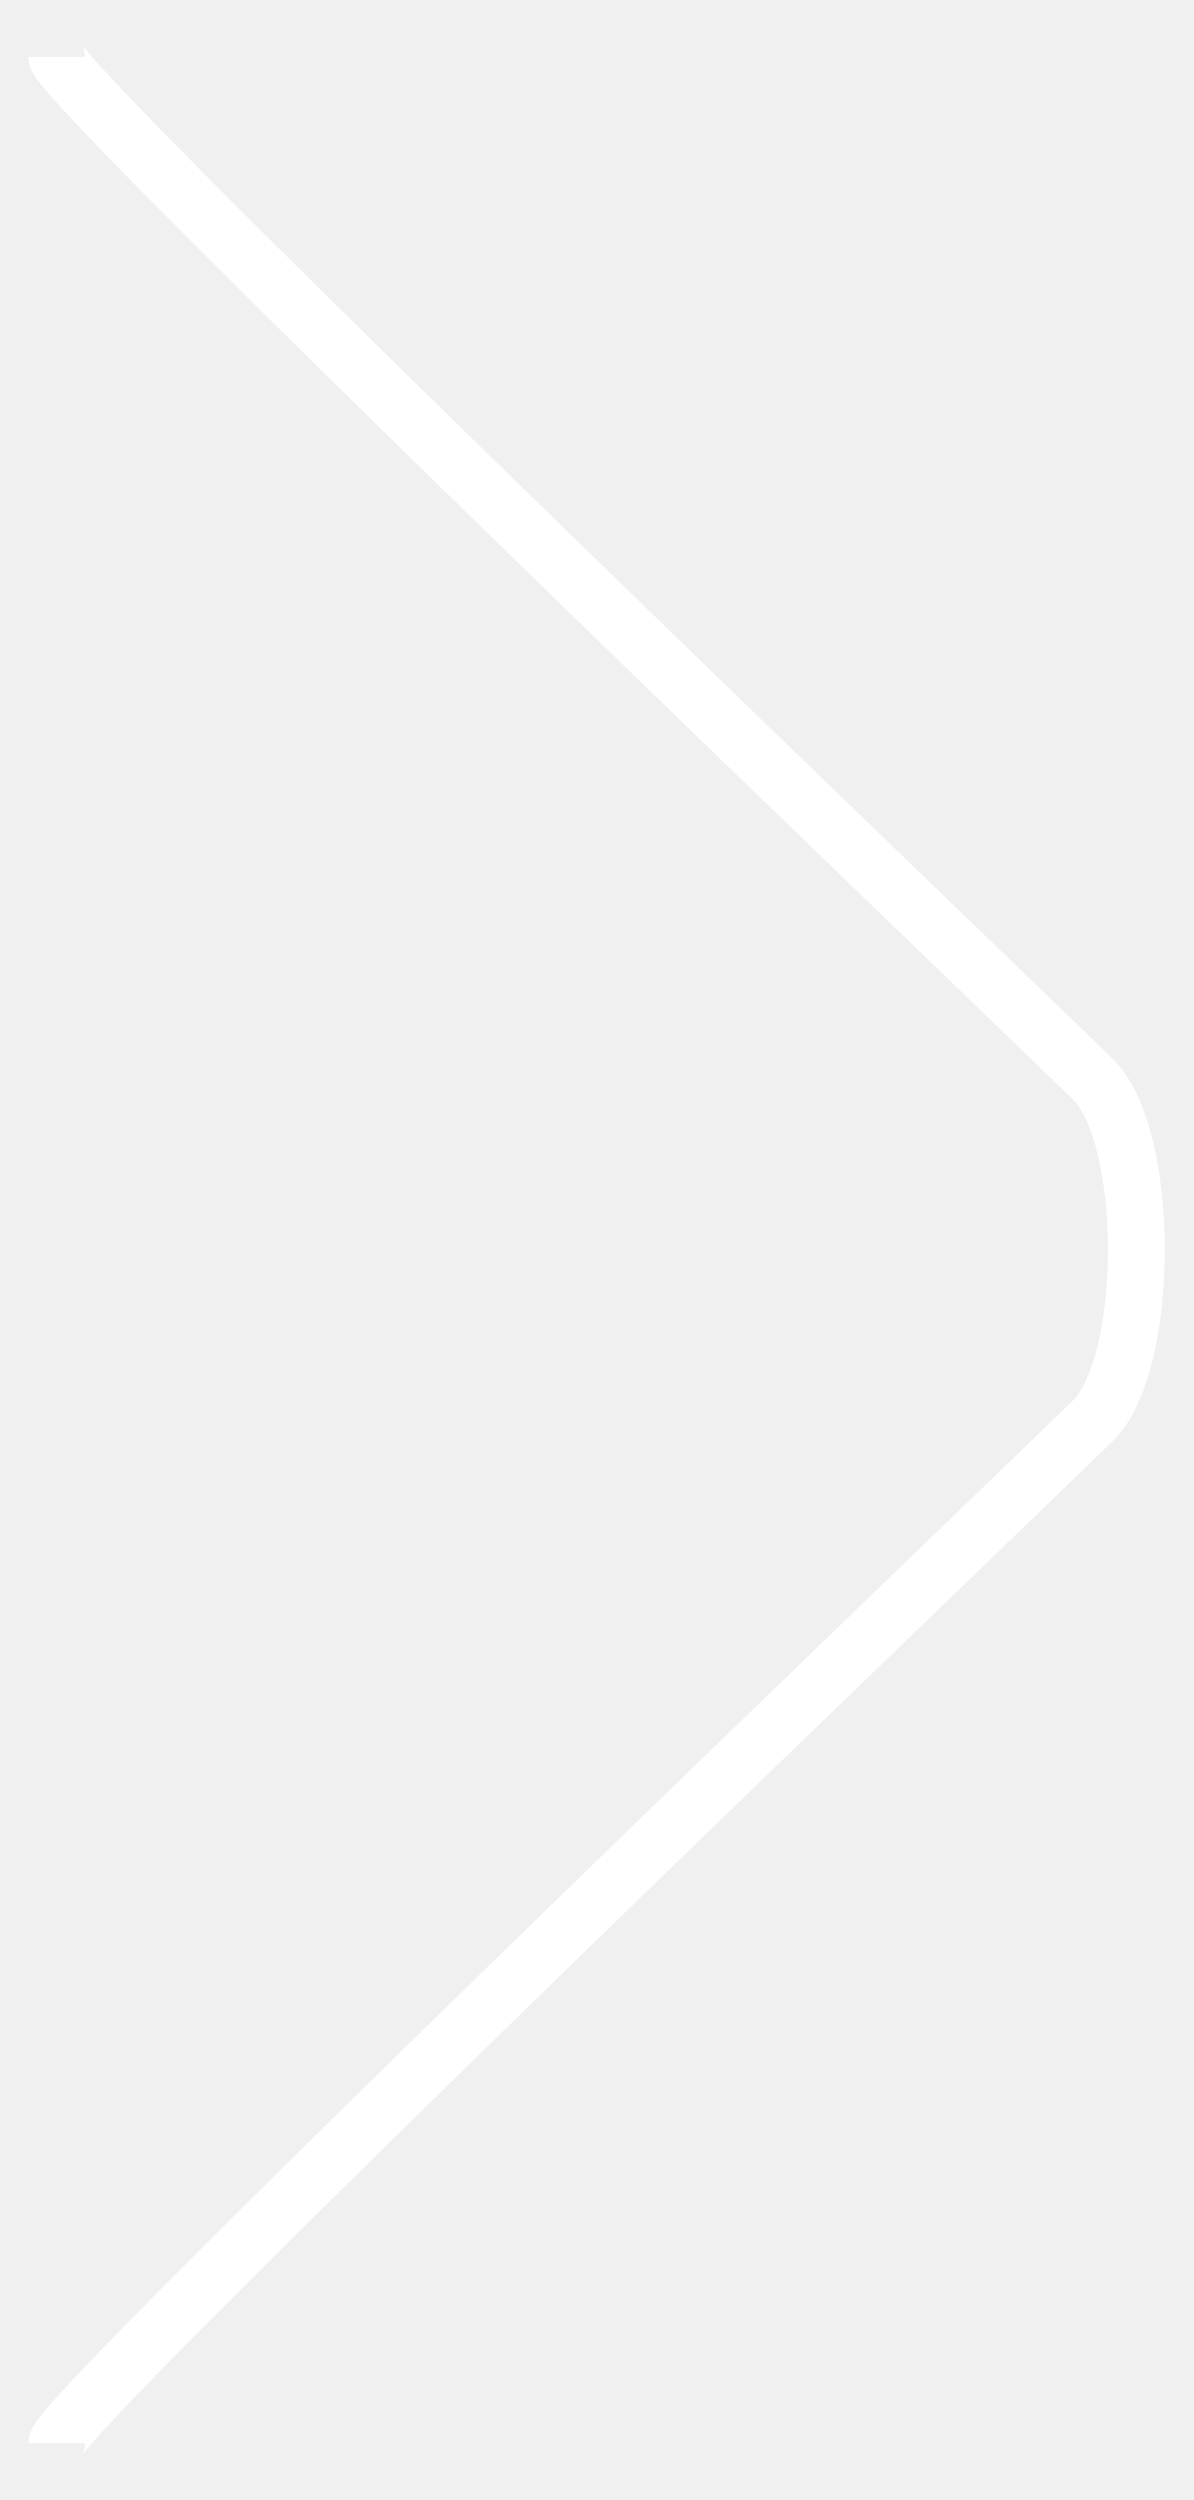
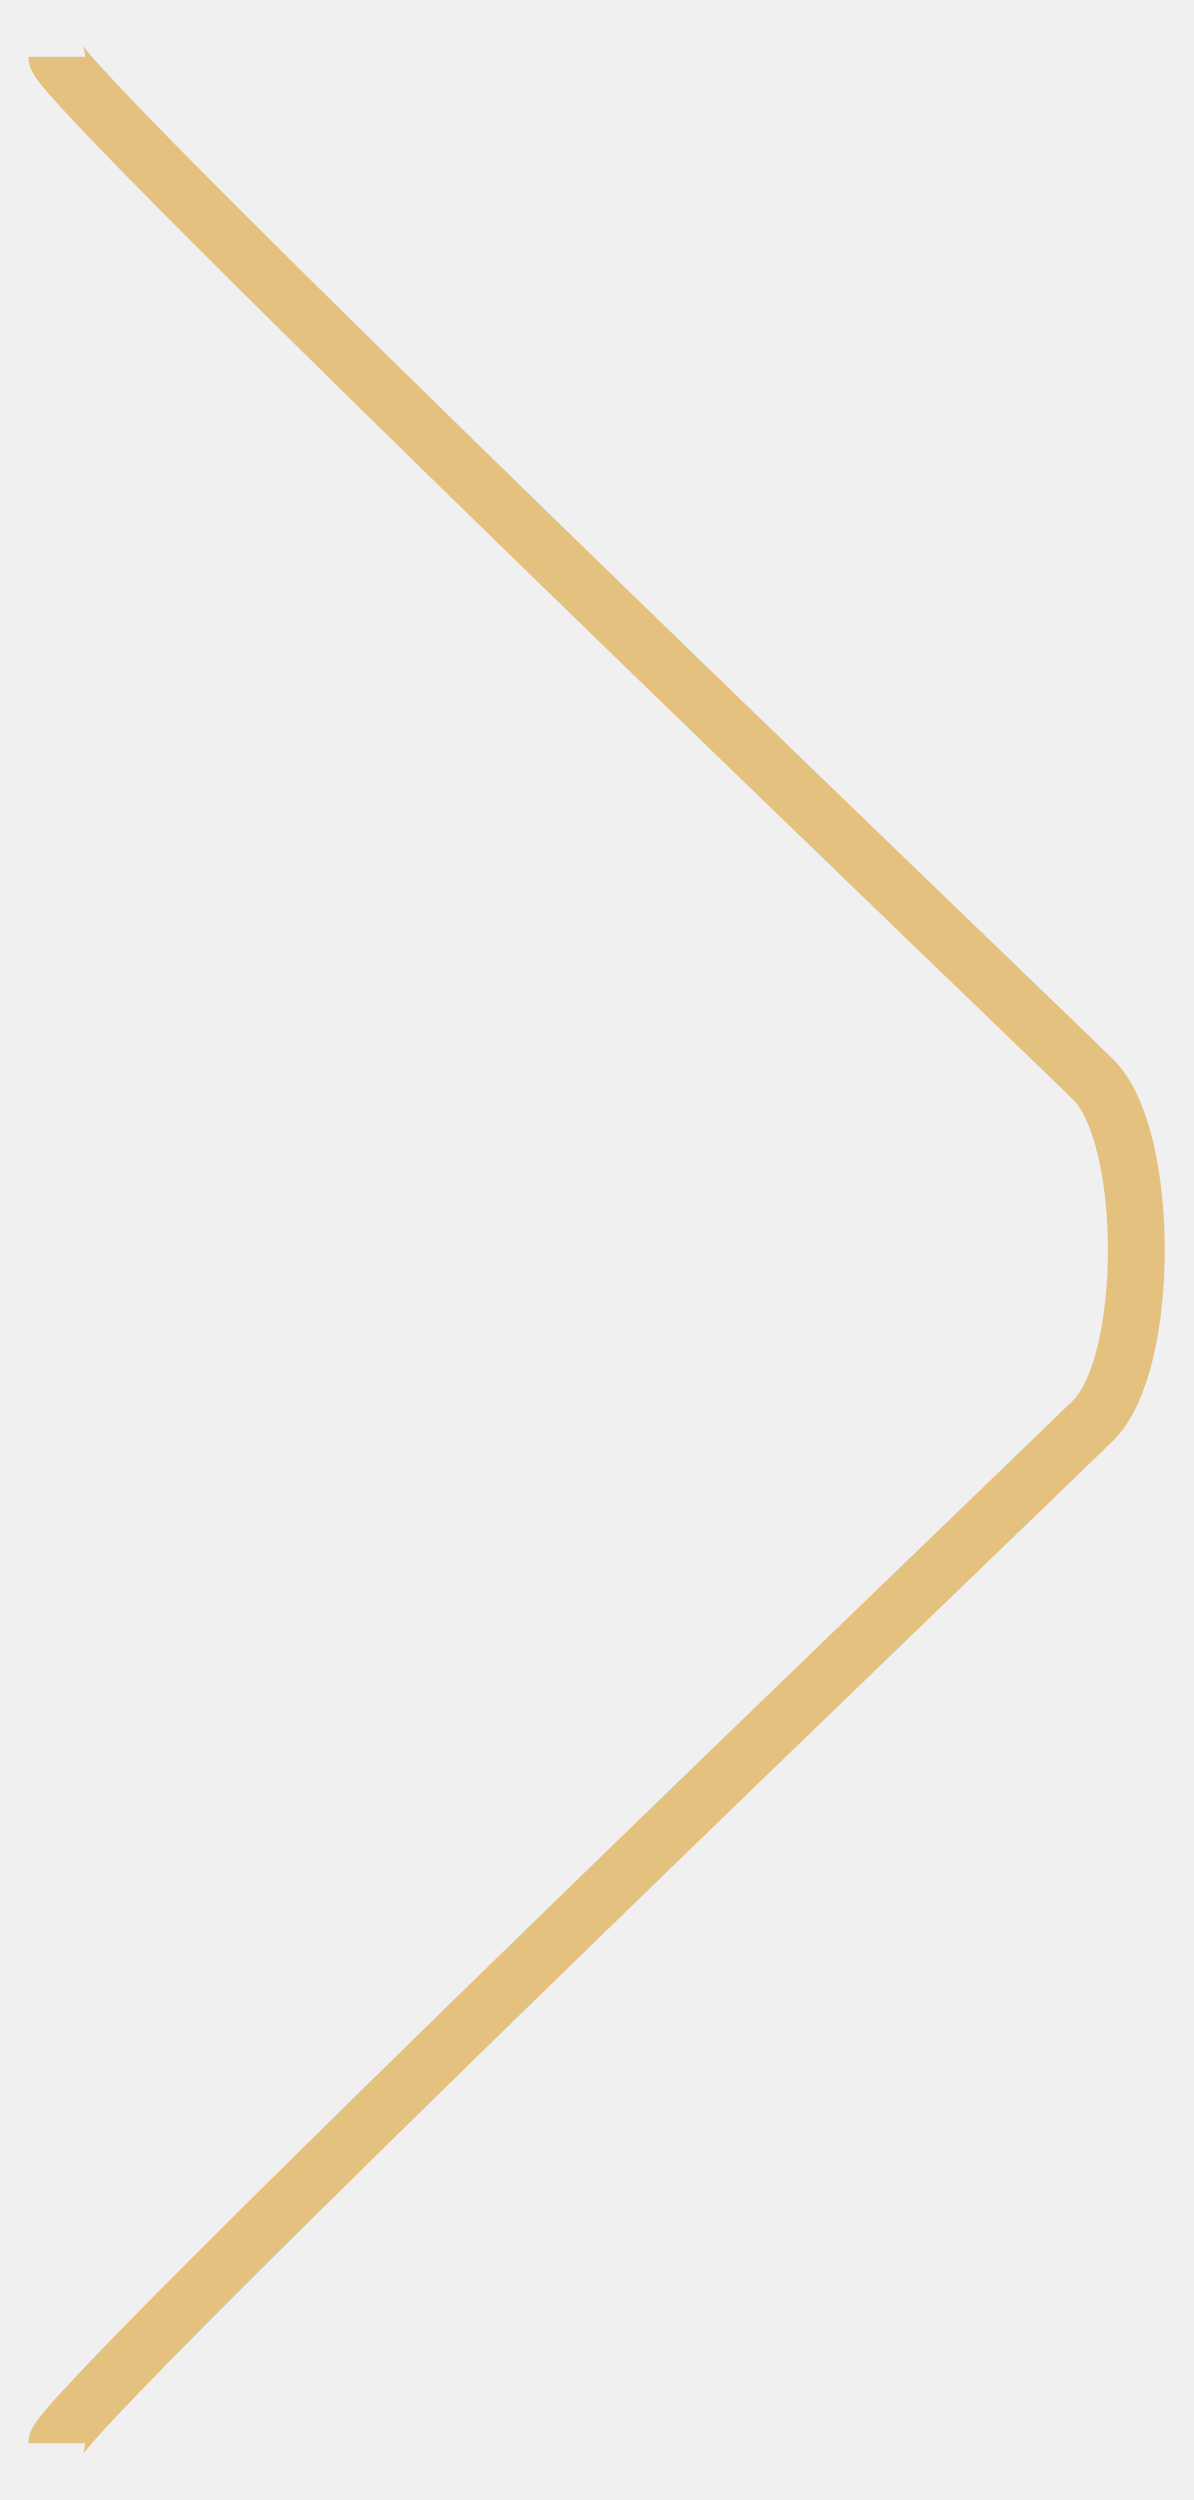
<svg xmlns="http://www.w3.org/2000/svg" height="44" width="21" viewBox="0 0 21 44" fill="none" preserveAspectRatio="none">
-   <path d="M1 1C1 1.5 18.227 18 19.24 19C20.253 20 20.253 24 19.24 25C18.227 26 1 42.5 1 43" stroke="white" />
+   <path d="M1 1C1 1.5 18.227 18 19.24 19C20.253 20 20.253 24 19.24 25C18.227 26 1 42.5 1 43" stroke="#e5c17f" />
</svg>
